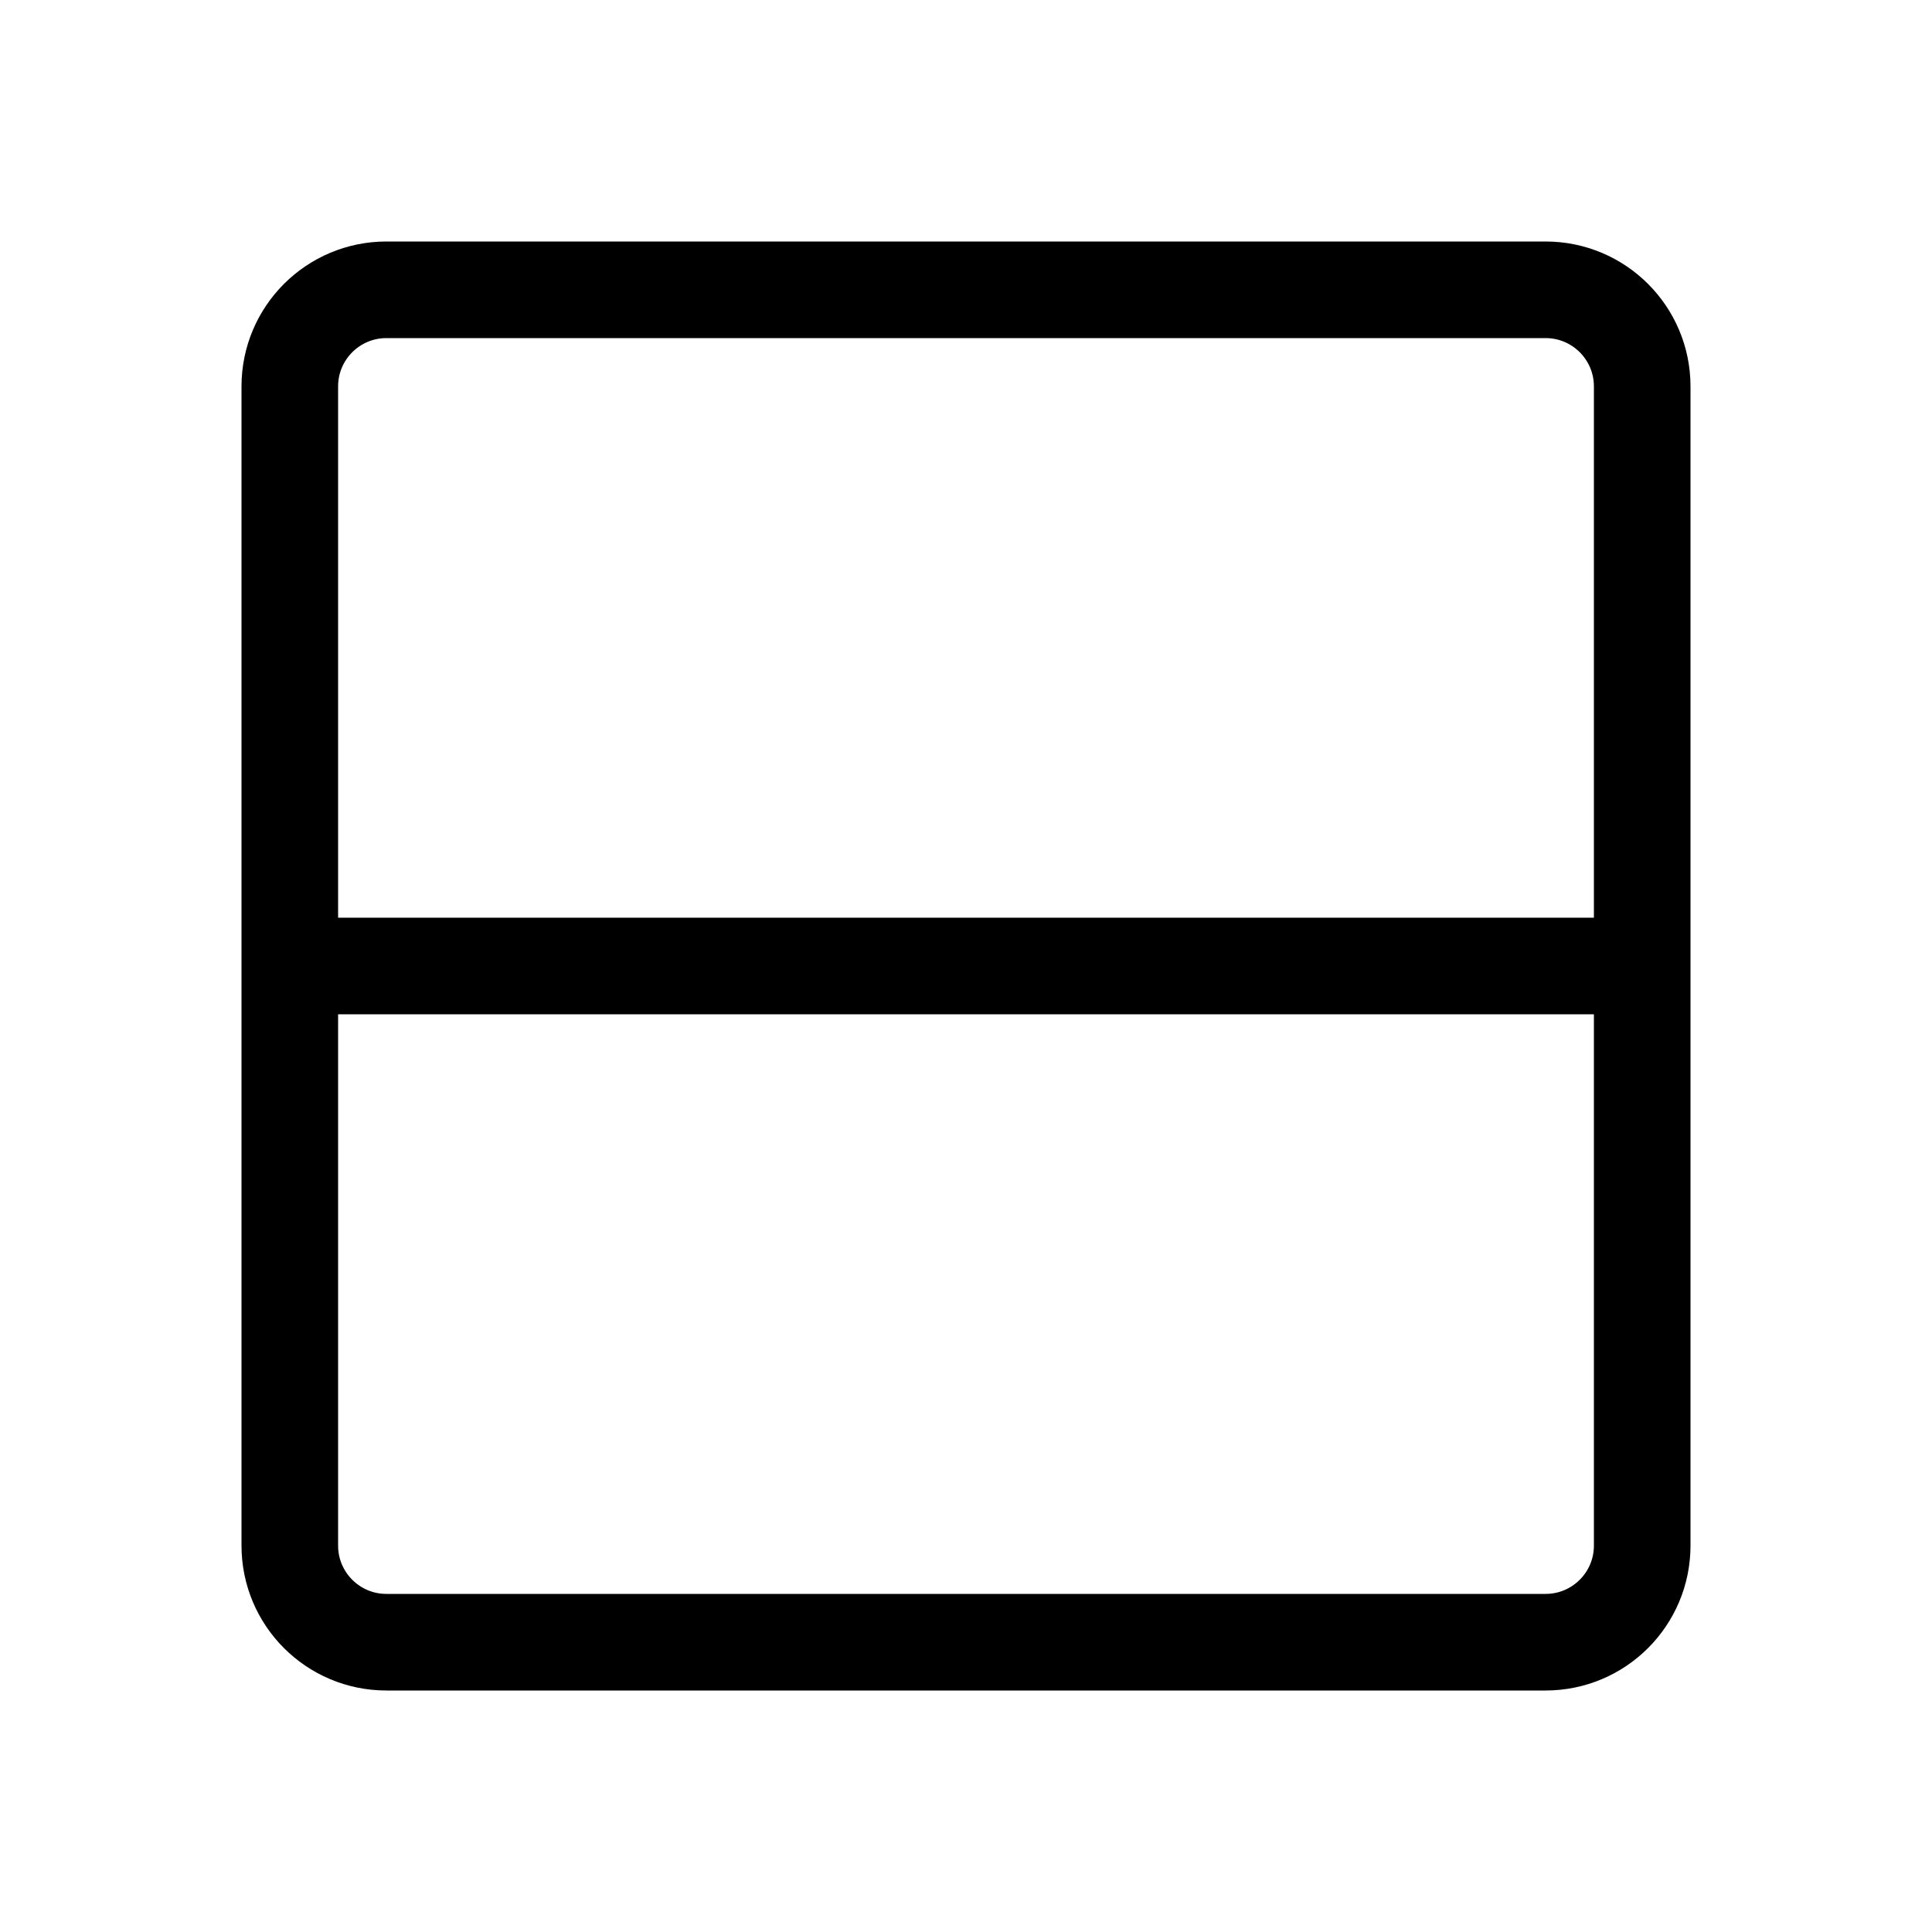
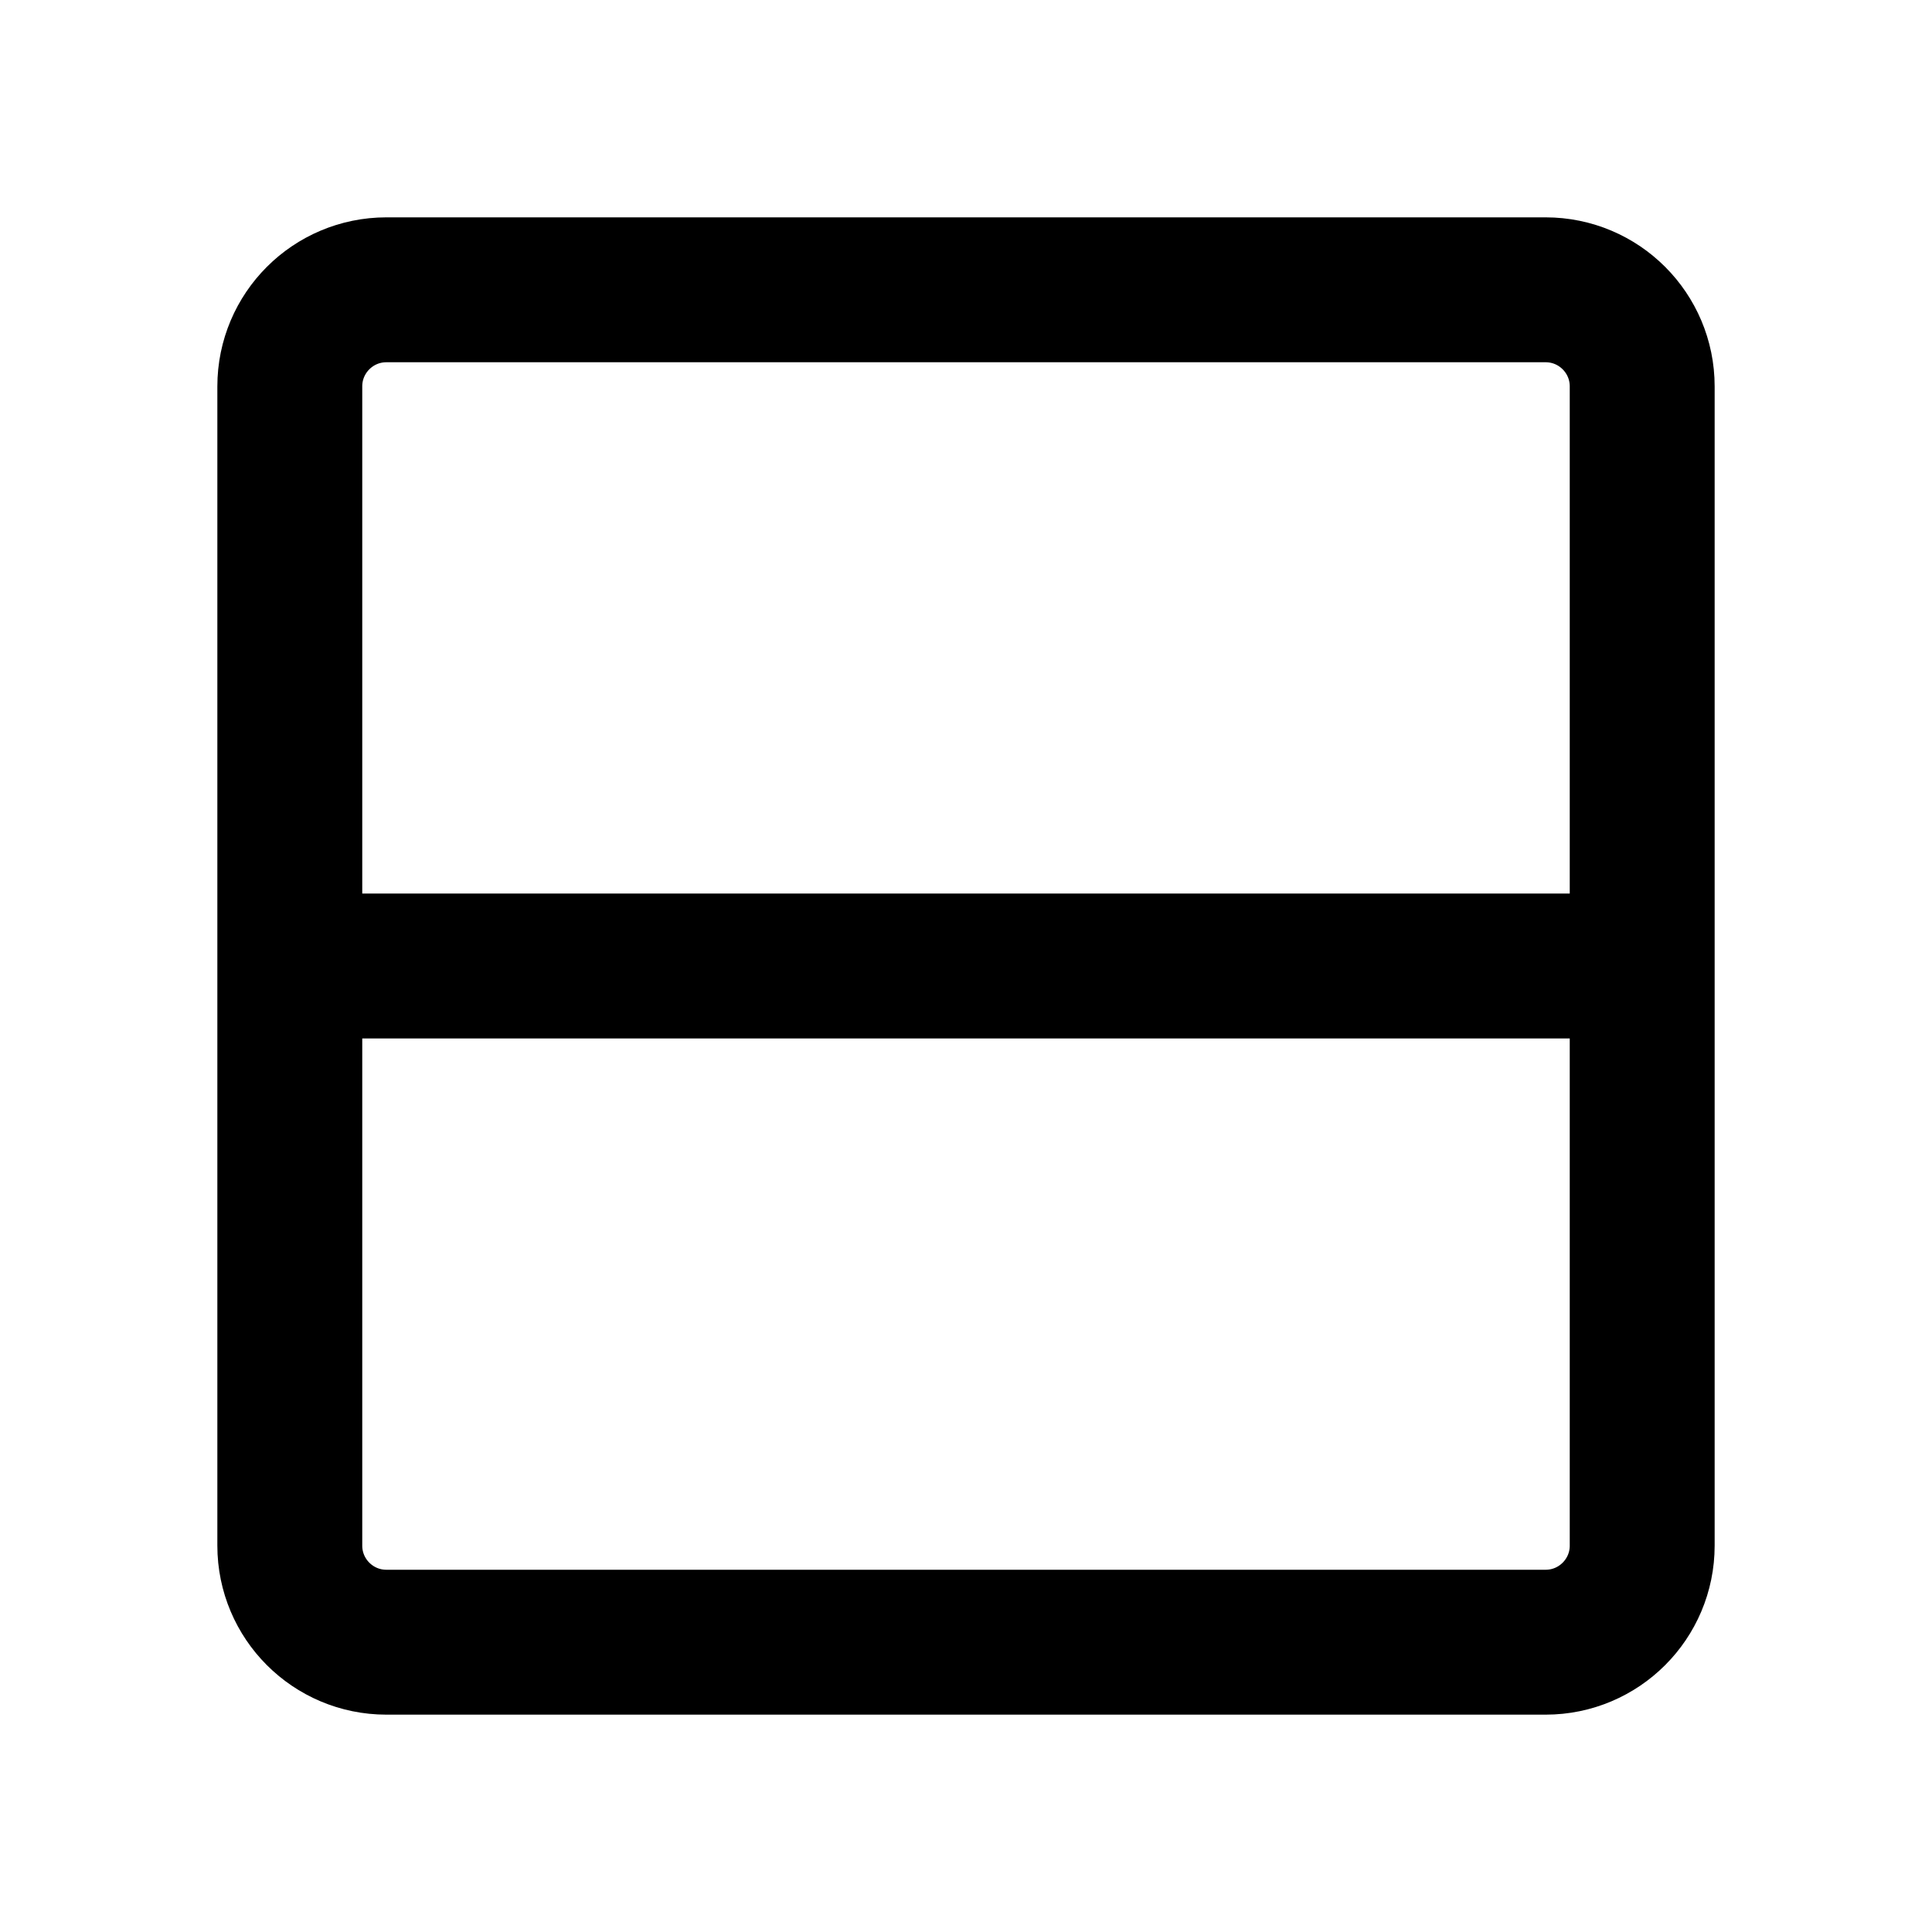
<svg xmlns="http://www.w3.org/2000/svg" width="20" height="20" viewBox="0 0 20 20">
-   <rect x="3" y="3" width="14" height="14" rx="1" fill="none" stroke="currentColor" stroke-width="1" />
-   <line x1="3" y1="10" x2="17" y2="10" stroke="currentColor" stroke-width="1" />
+   <rect x="3" y="3" width="14" height="14" rx="1" fill="none" stroke="currentColor" stroke-width="1.5" />
+   <line x1="3" y1="10" x2="17" y2="10" stroke="currentColor" stroke-width="1.5" />
</svg>
